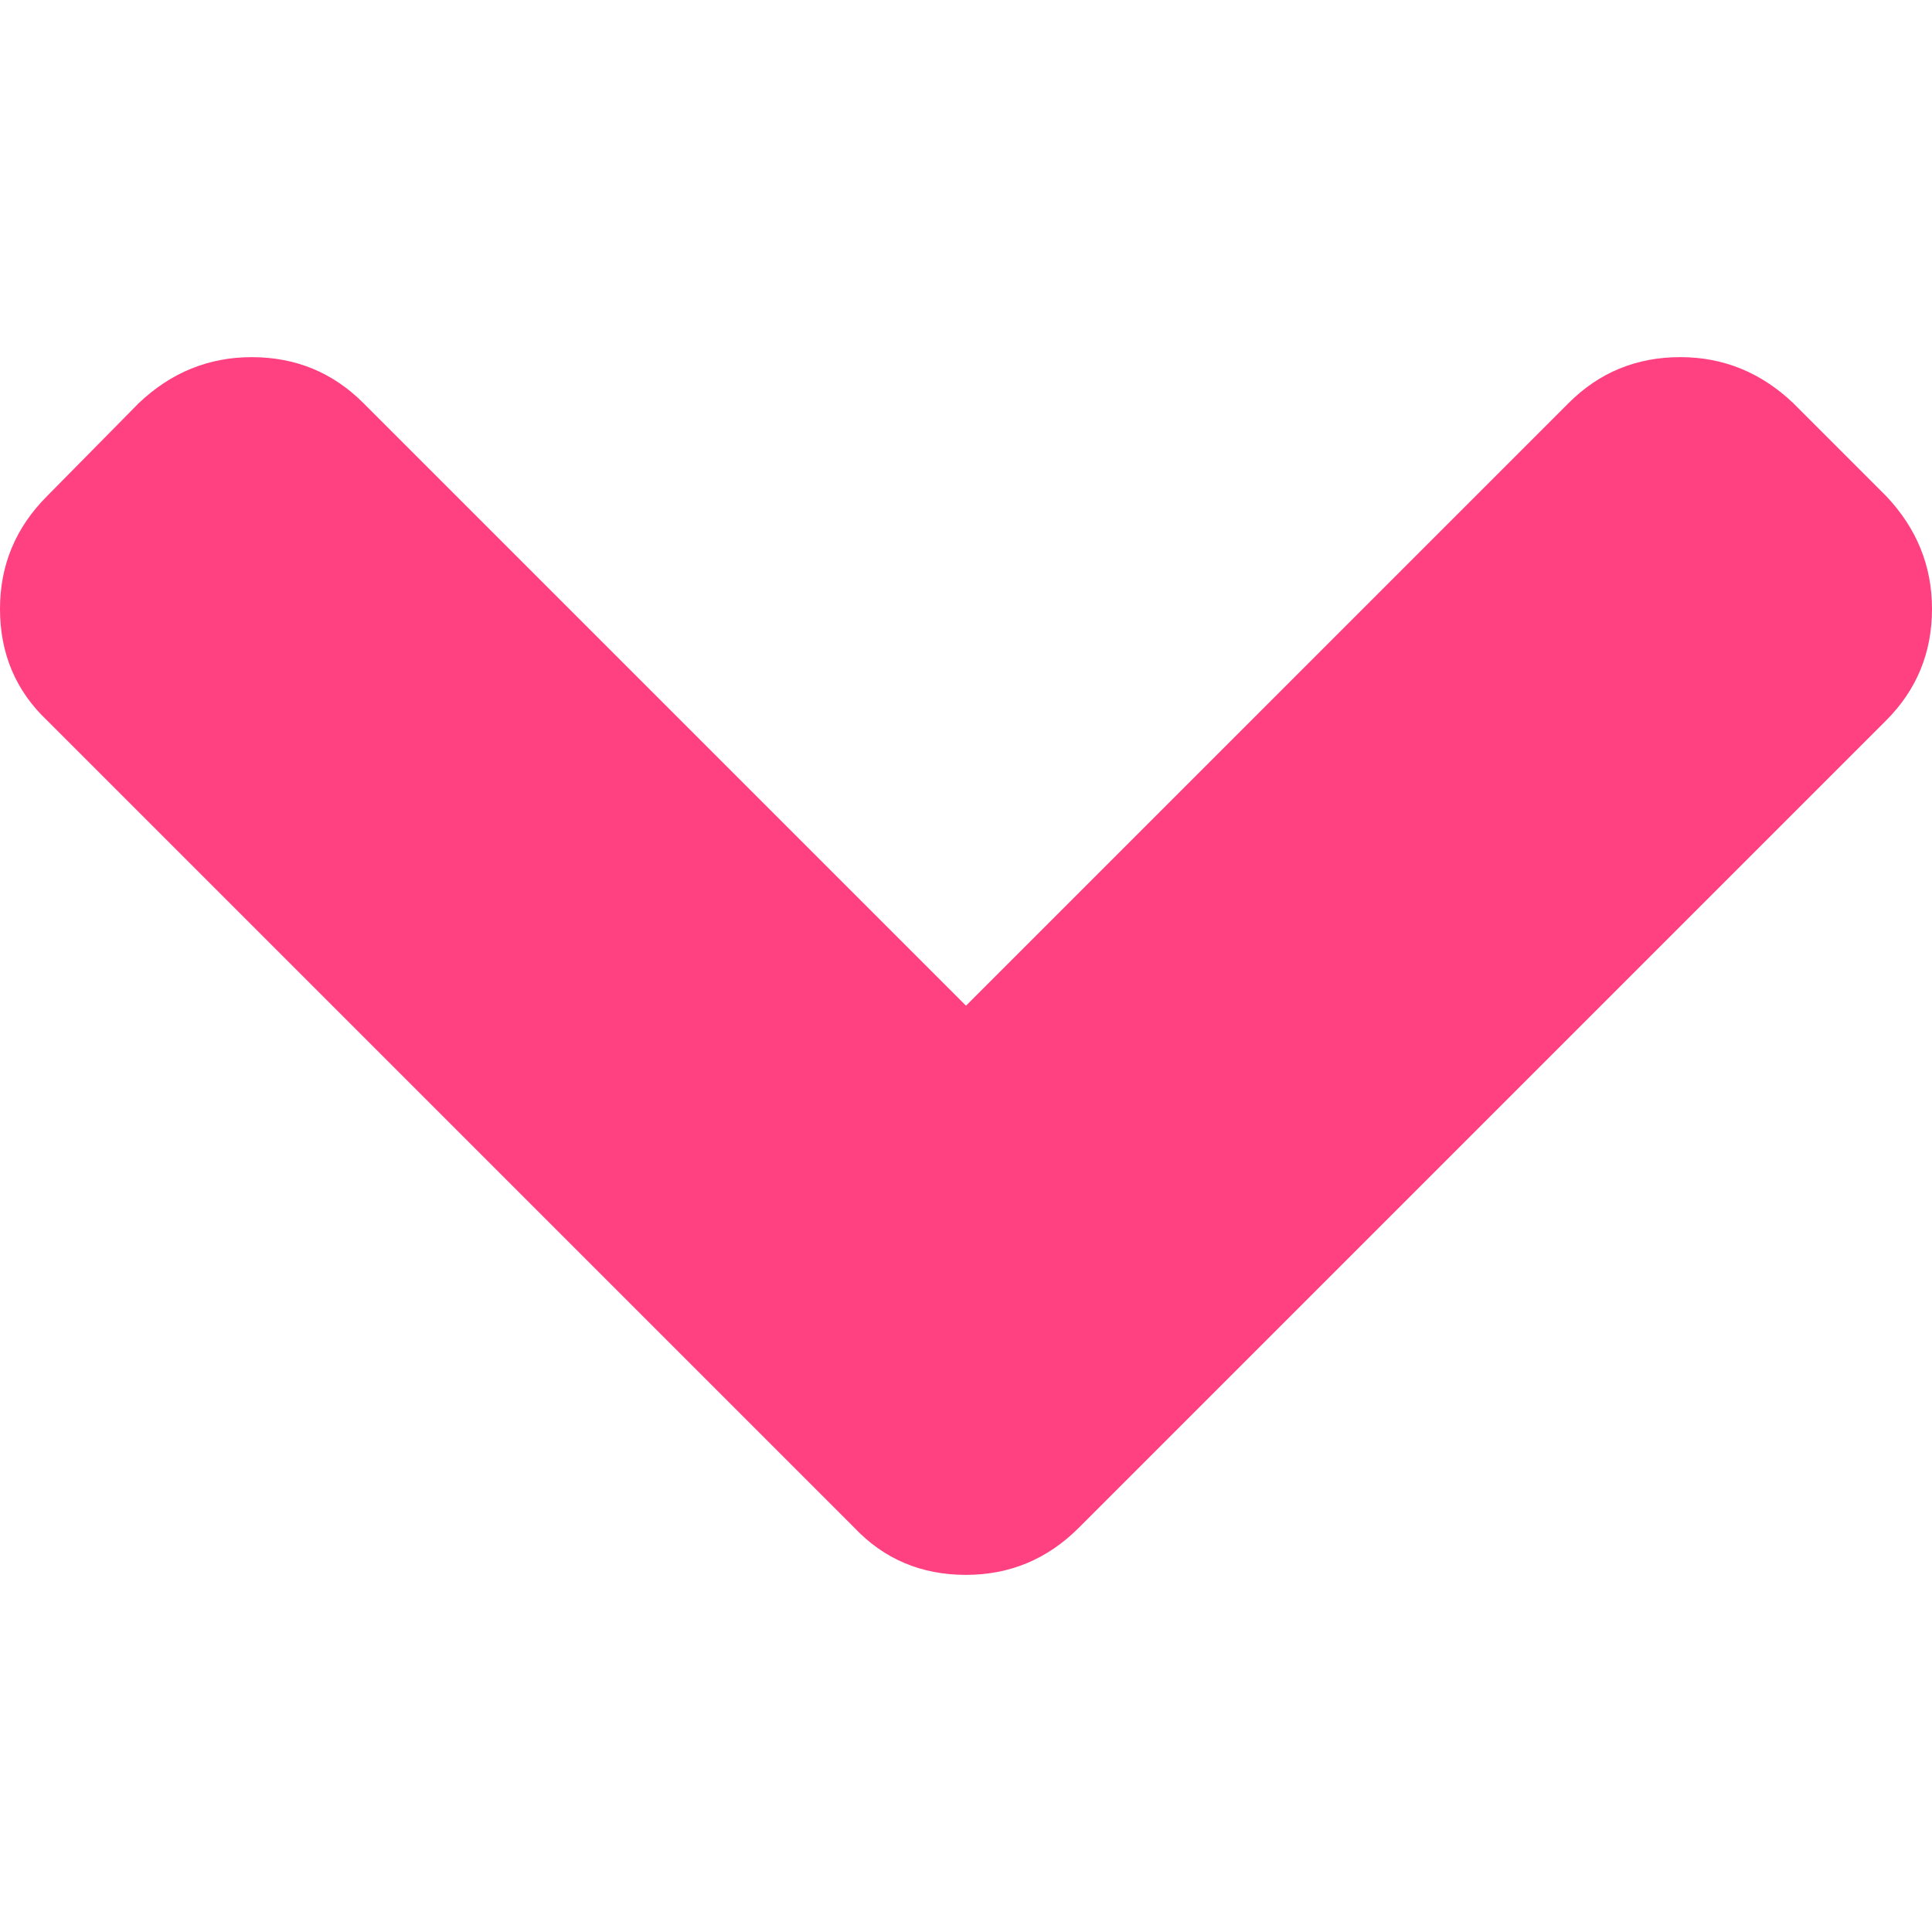
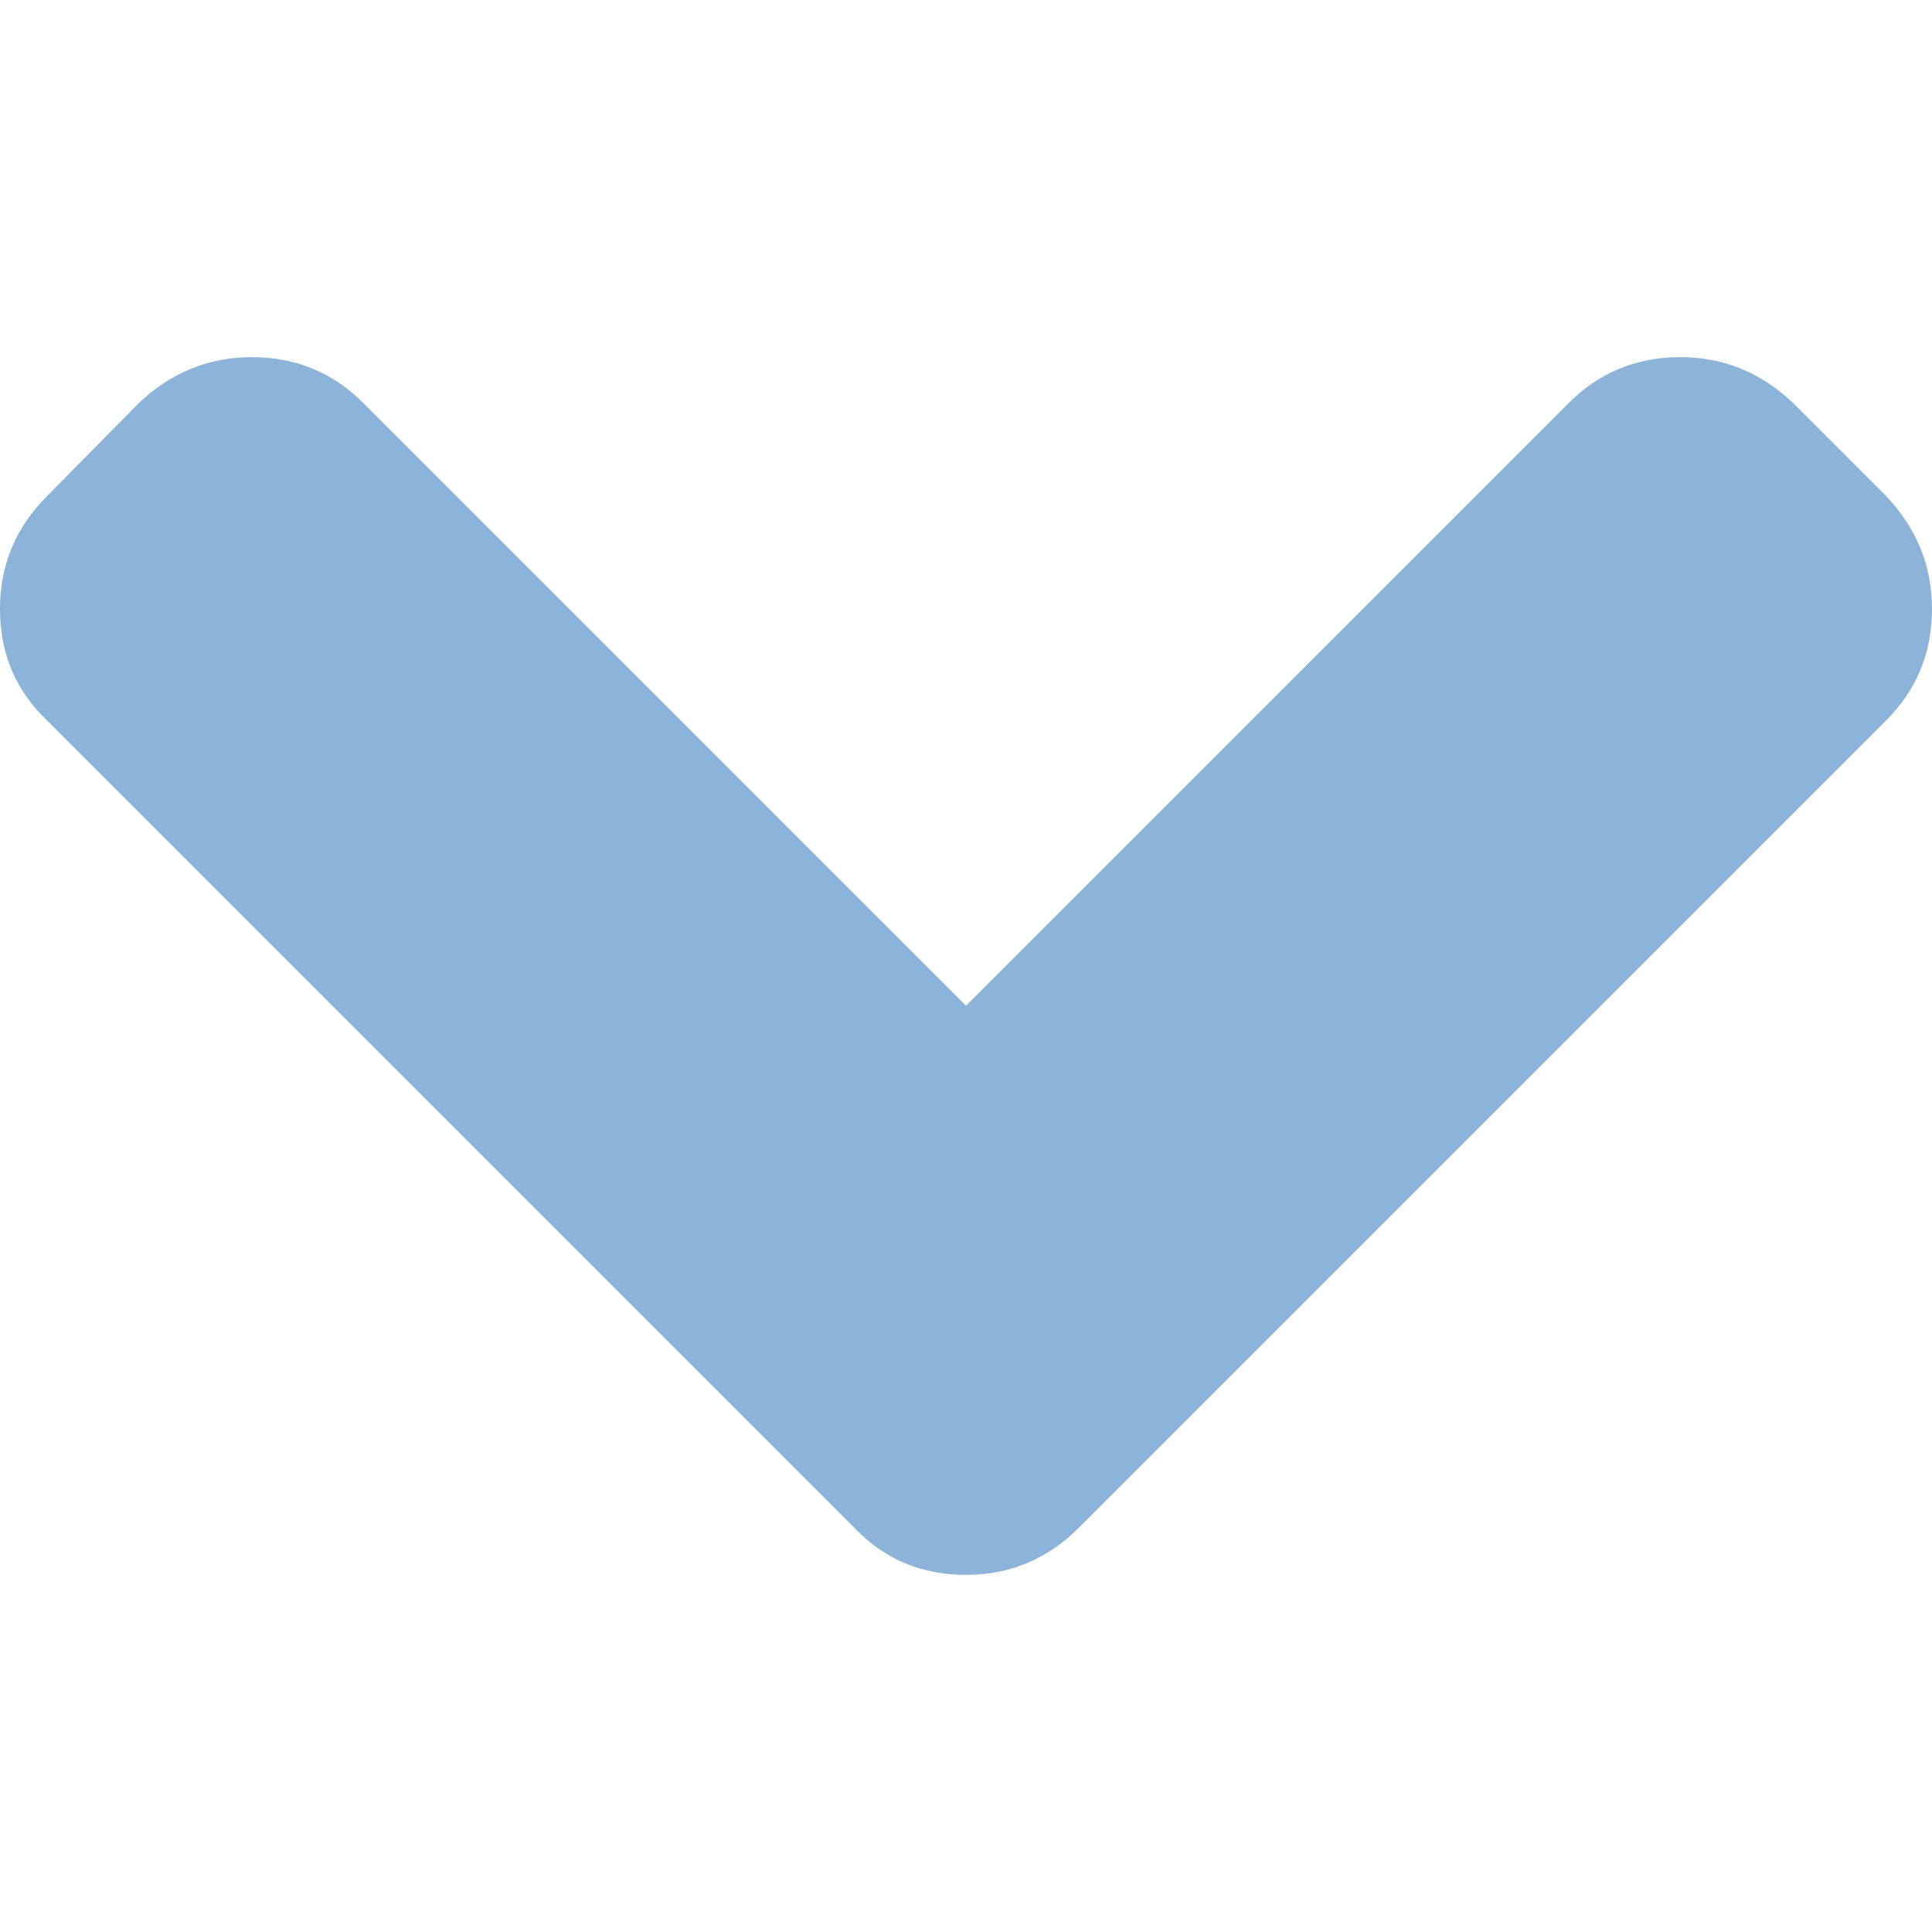
<svg xmlns="http://www.w3.org/2000/svg" version="1.1" id="Capa_1" x="0px" y="0px" width="512px" height="512px" viewBox="0 0 444.819 444.819" style="enable-background:new 0 0 444.819 444.819;" xml:space="preserve">
  <g>
-     <path d="M434.252,114.203l-21.409-21.416c-7.419-7.04-16.084-10.561-25.975-10.561c-10.095,0-18.657,3.521-25.7,10.561   L222.41,231.549L83.653,92.791c-7.042-7.04-15.606-10.561-25.697-10.561c-9.896,0-18.559,3.521-25.979,10.561l-21.128,21.416   C3.615,121.436,0,130.099,0,140.188c0,10.277,3.619,18.842,10.848,25.693l185.864,185.865c6.855,7.23,15.416,10.848,25.697,10.848   c10.088,0,18.75-3.617,25.977-10.848l185.865-185.865c7.043-7.044,10.567-15.608,10.567-25.693   C444.819,130.287,441.295,121.629,434.252,114.203z" fill="#ff4081" />
+     <path d="M434.252,114.203l-21.409-21.416c-7.419-7.04-16.084-10.561-25.975-10.561c-10.095,0-18.657,3.521-25.7,10.561   L222.41,231.549L83.653,92.791c-7.042-7.04-15.606-10.561-25.697-10.561c-9.896,0-18.559,3.521-25.979,10.561l-21.128,21.416   C3.615,121.436,0,130.099,0,140.188c0,10.277,3.619,18.842,10.848,25.693l185.864,185.865c6.855,7.23,15.416,10.848,25.697,10.848   c10.088,0,18.75-3.617,25.977-10.848l185.865-185.865c7.043-7.044,10.567-15.608,10.567-25.693   C444.819,130.287,441.295,121.629,434.252,114.203z" fill="#8cb3d9" />
  </g>
  <g>
</g>
  <g>
</g>
  <g>
</g>
  <g>
</g>
  <g>
</g>
  <g>
</g>
  <g>
</g>
  <g>
</g>
  <g>
</g>
  <g>
</g>
  <g>
</g>
  <g>
</g>
  <g>
</g>
  <g>
</g>
  <g>
</g>
</svg>
